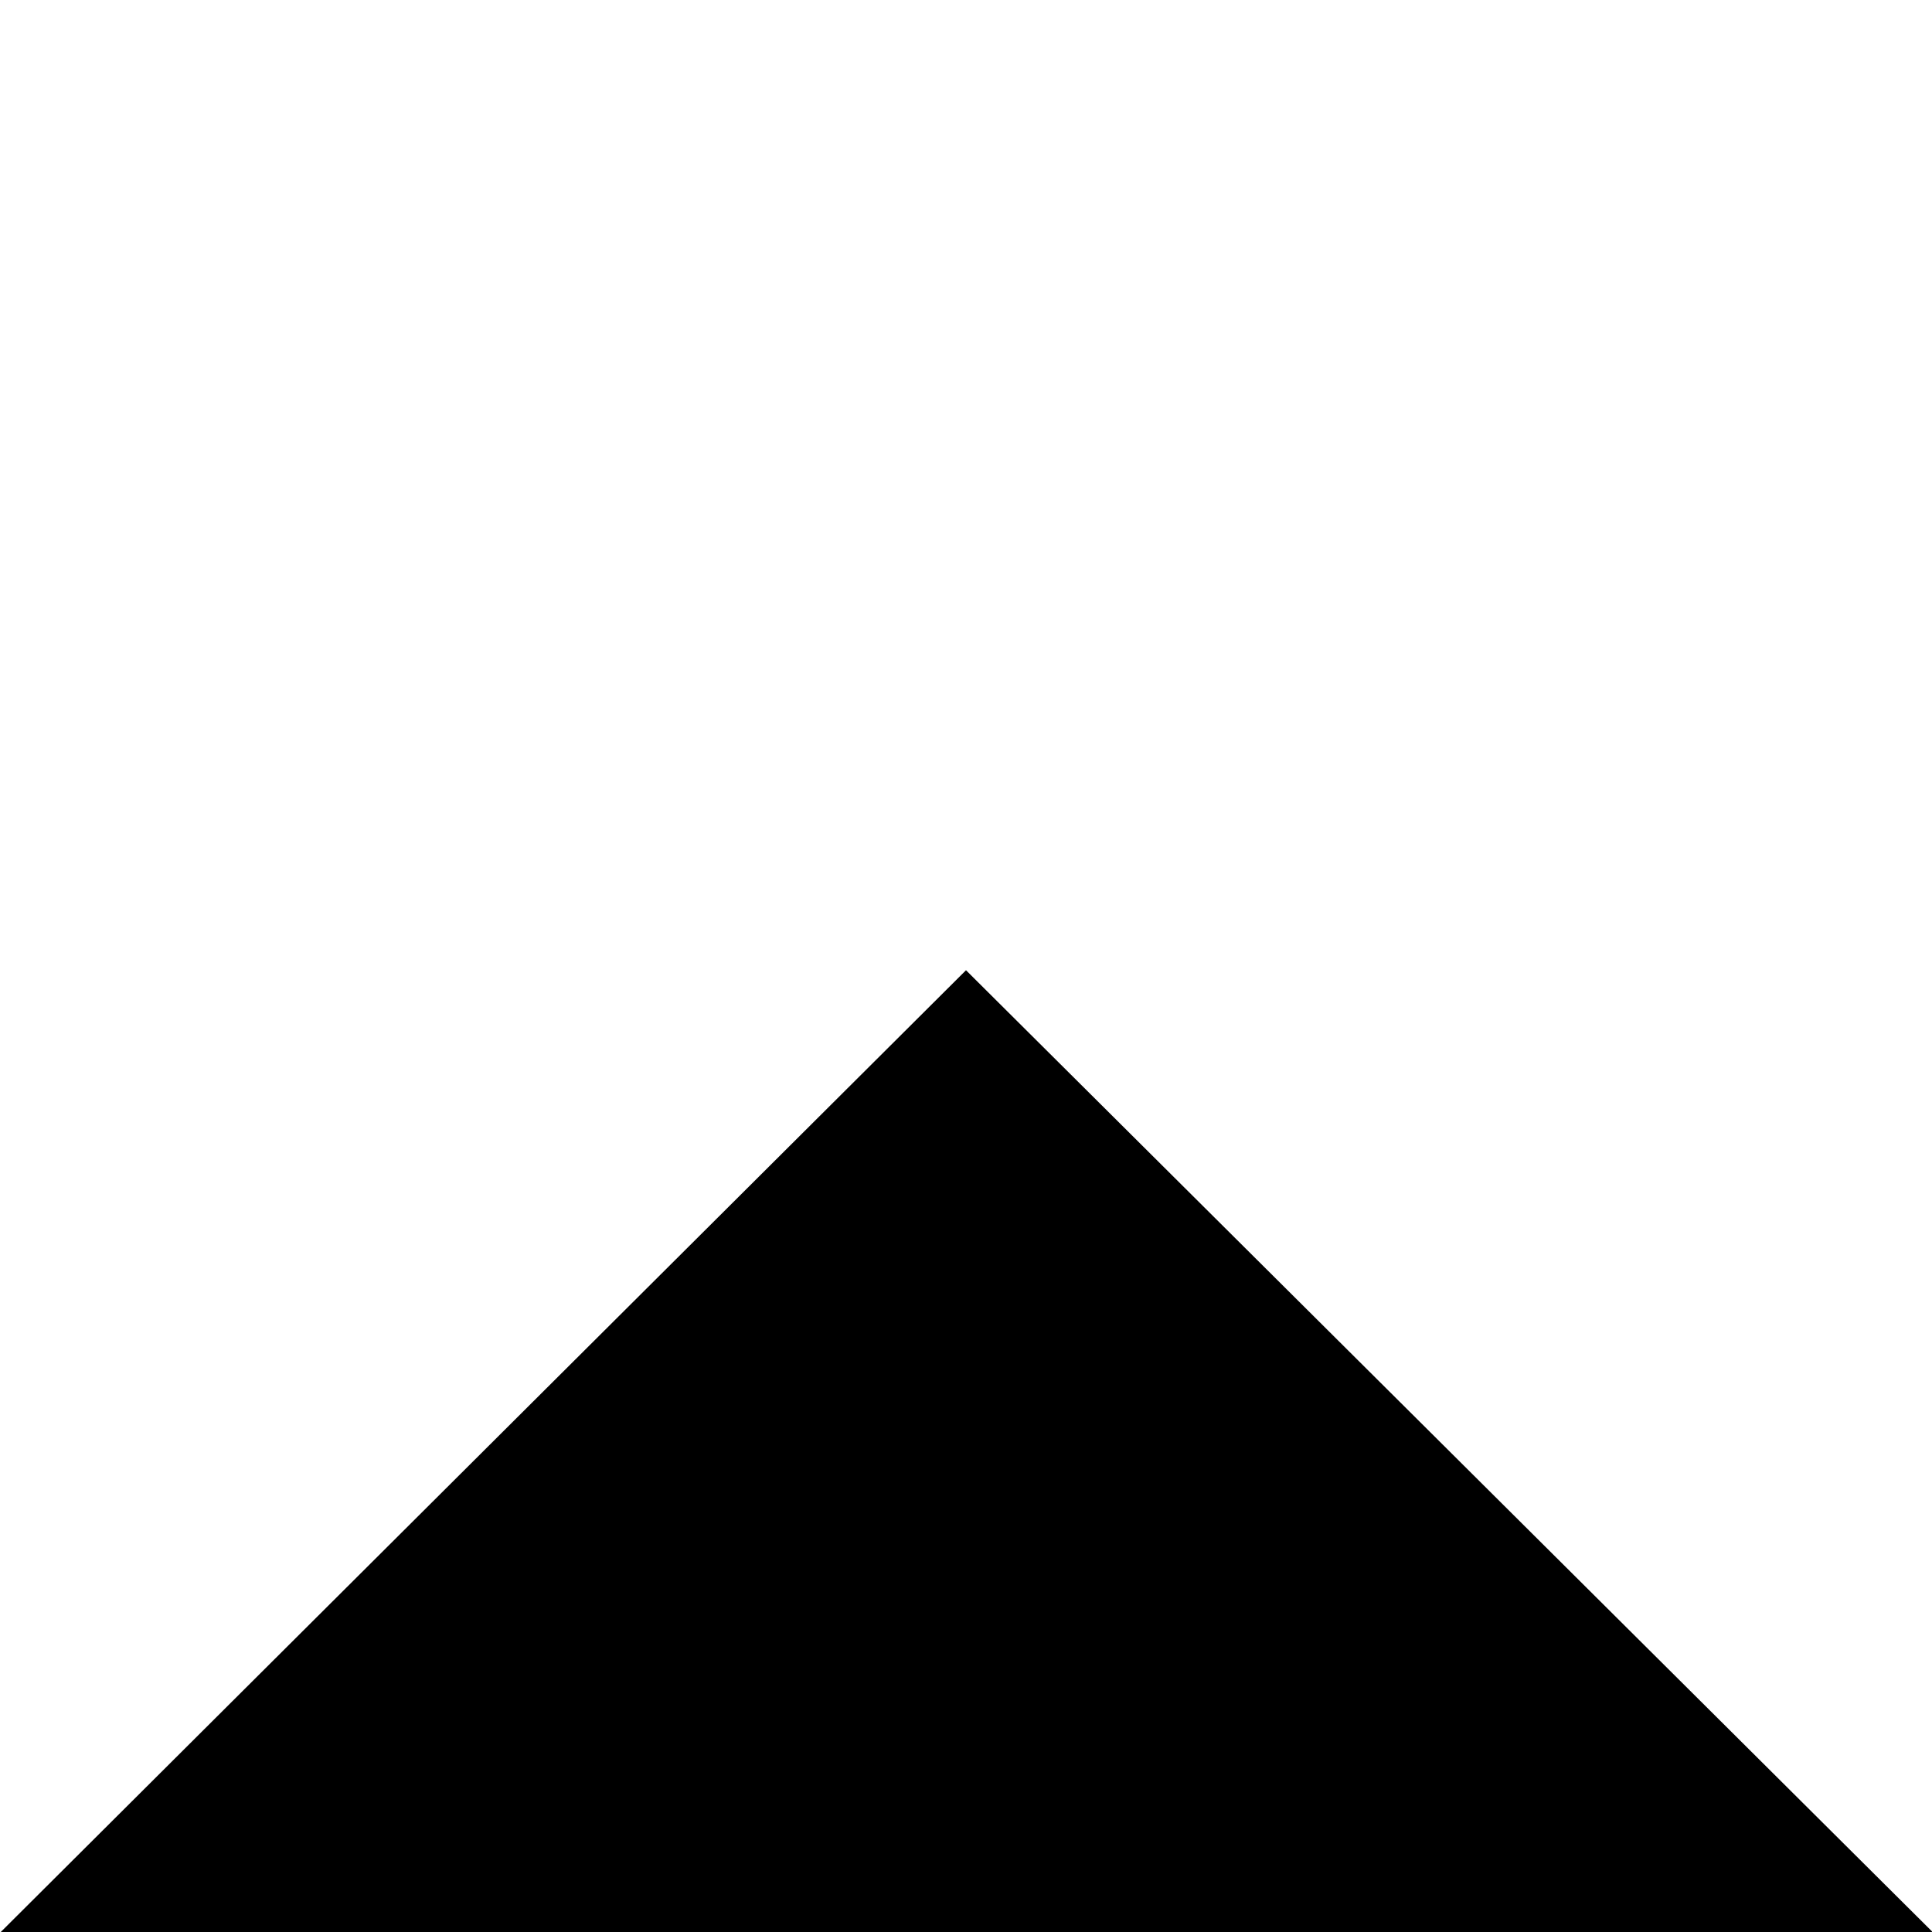
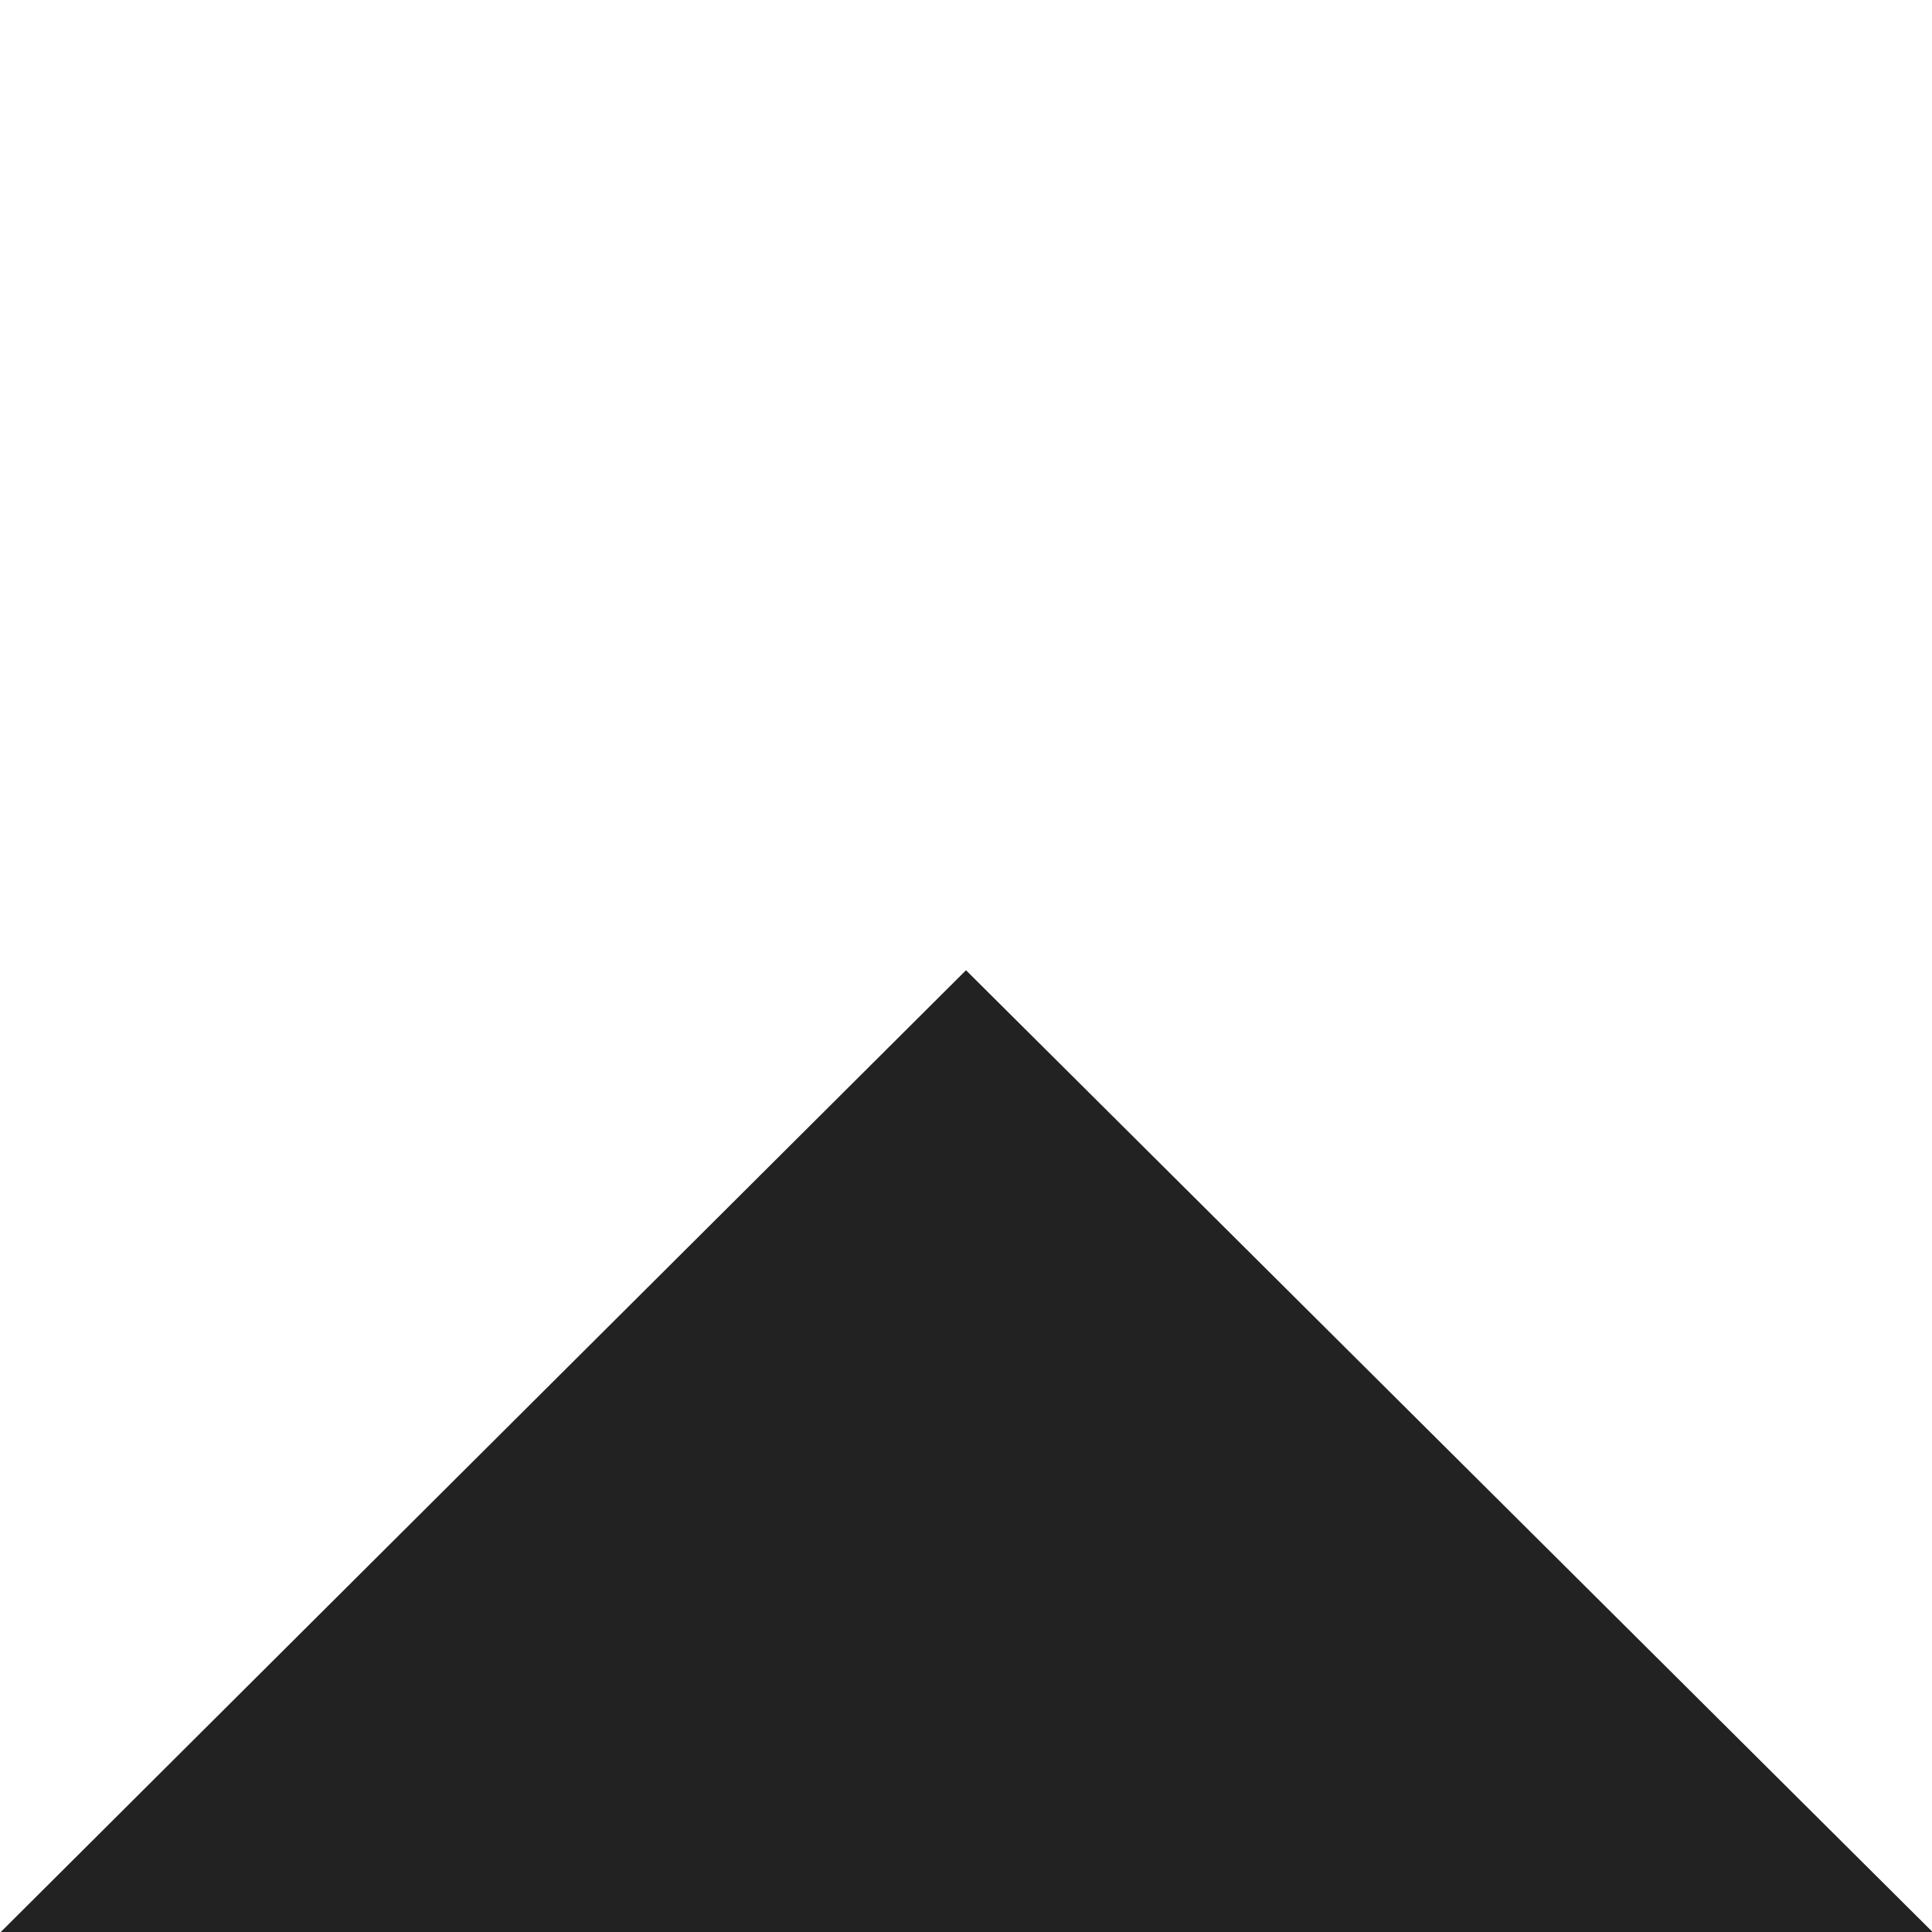
<svg xmlns="http://www.w3.org/2000/svg" width="10" height="10" id="svg2" version="1.1">
  <defs id="defs4" />
  <g id="layer1" transform="translate(0,-1042.362)">
-     <path style="fill:#000000" d="m 0,1052.366 5,-4.982 5.007,4.982 z" id="path3022" />
+     <path style="fill:#222222" d="m 0,1052.366 5,-4.982 5.007,4.982 z" id="path3022" />
  </g>
</svg>
